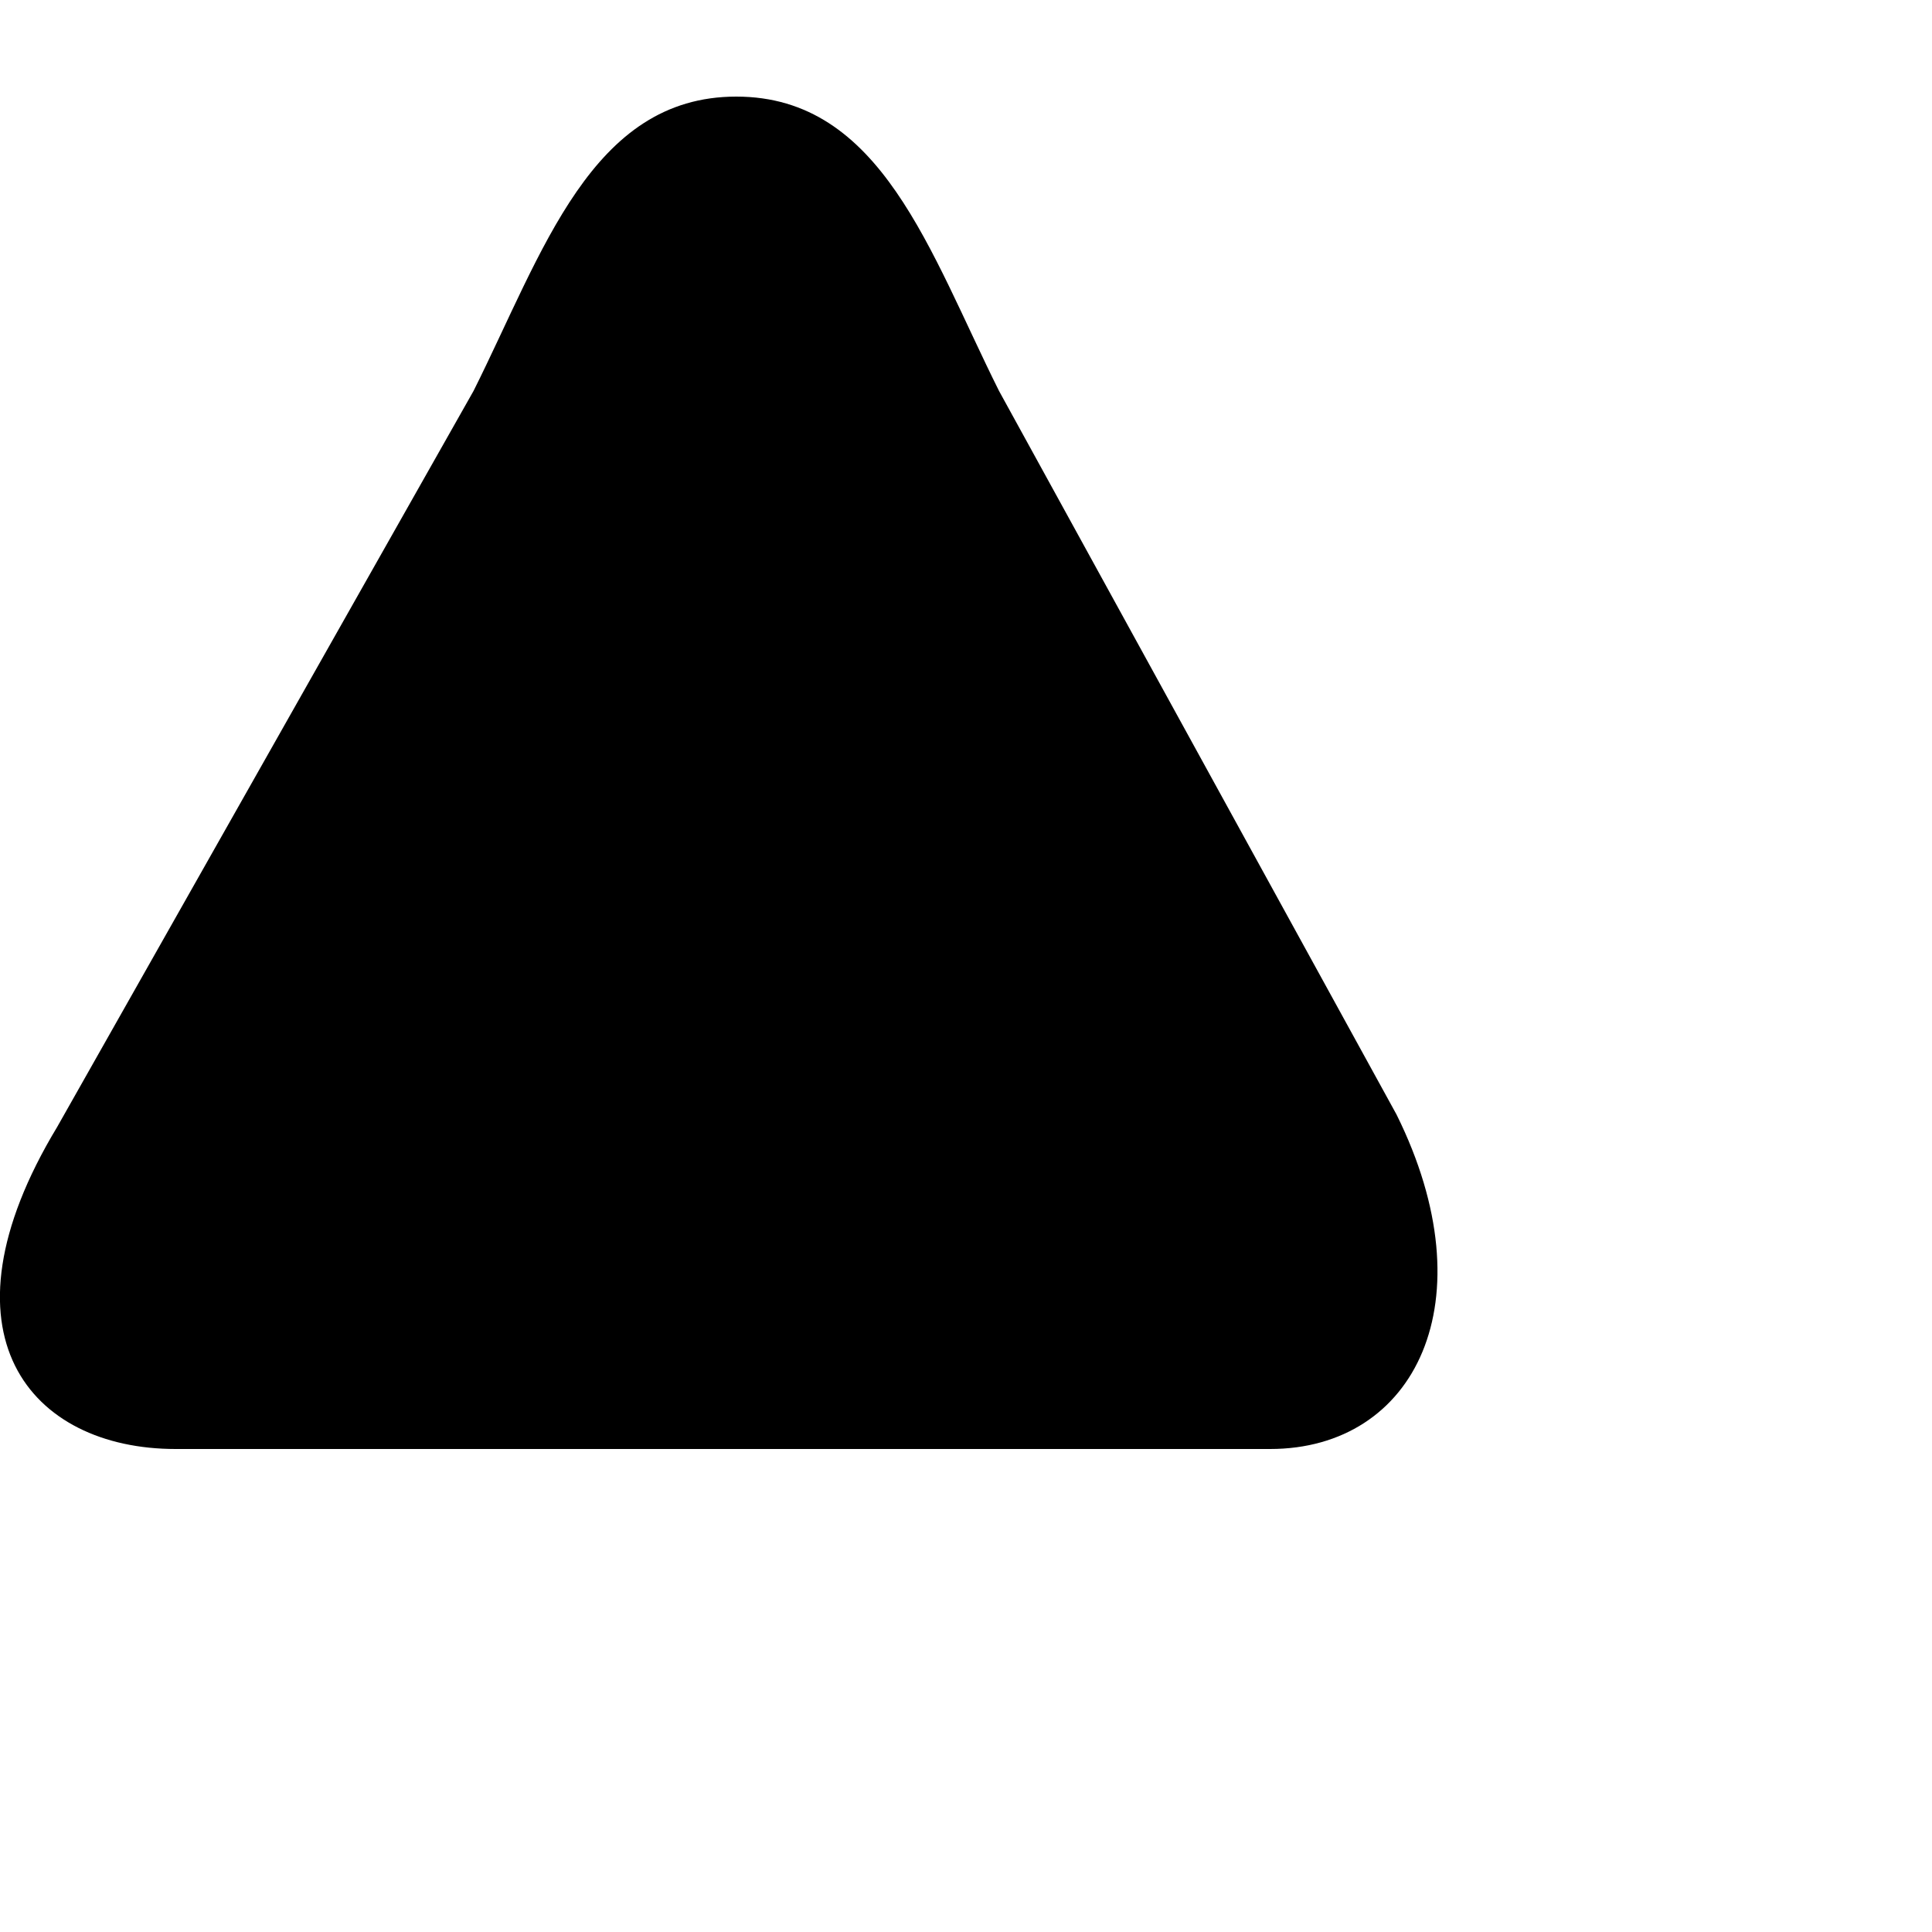
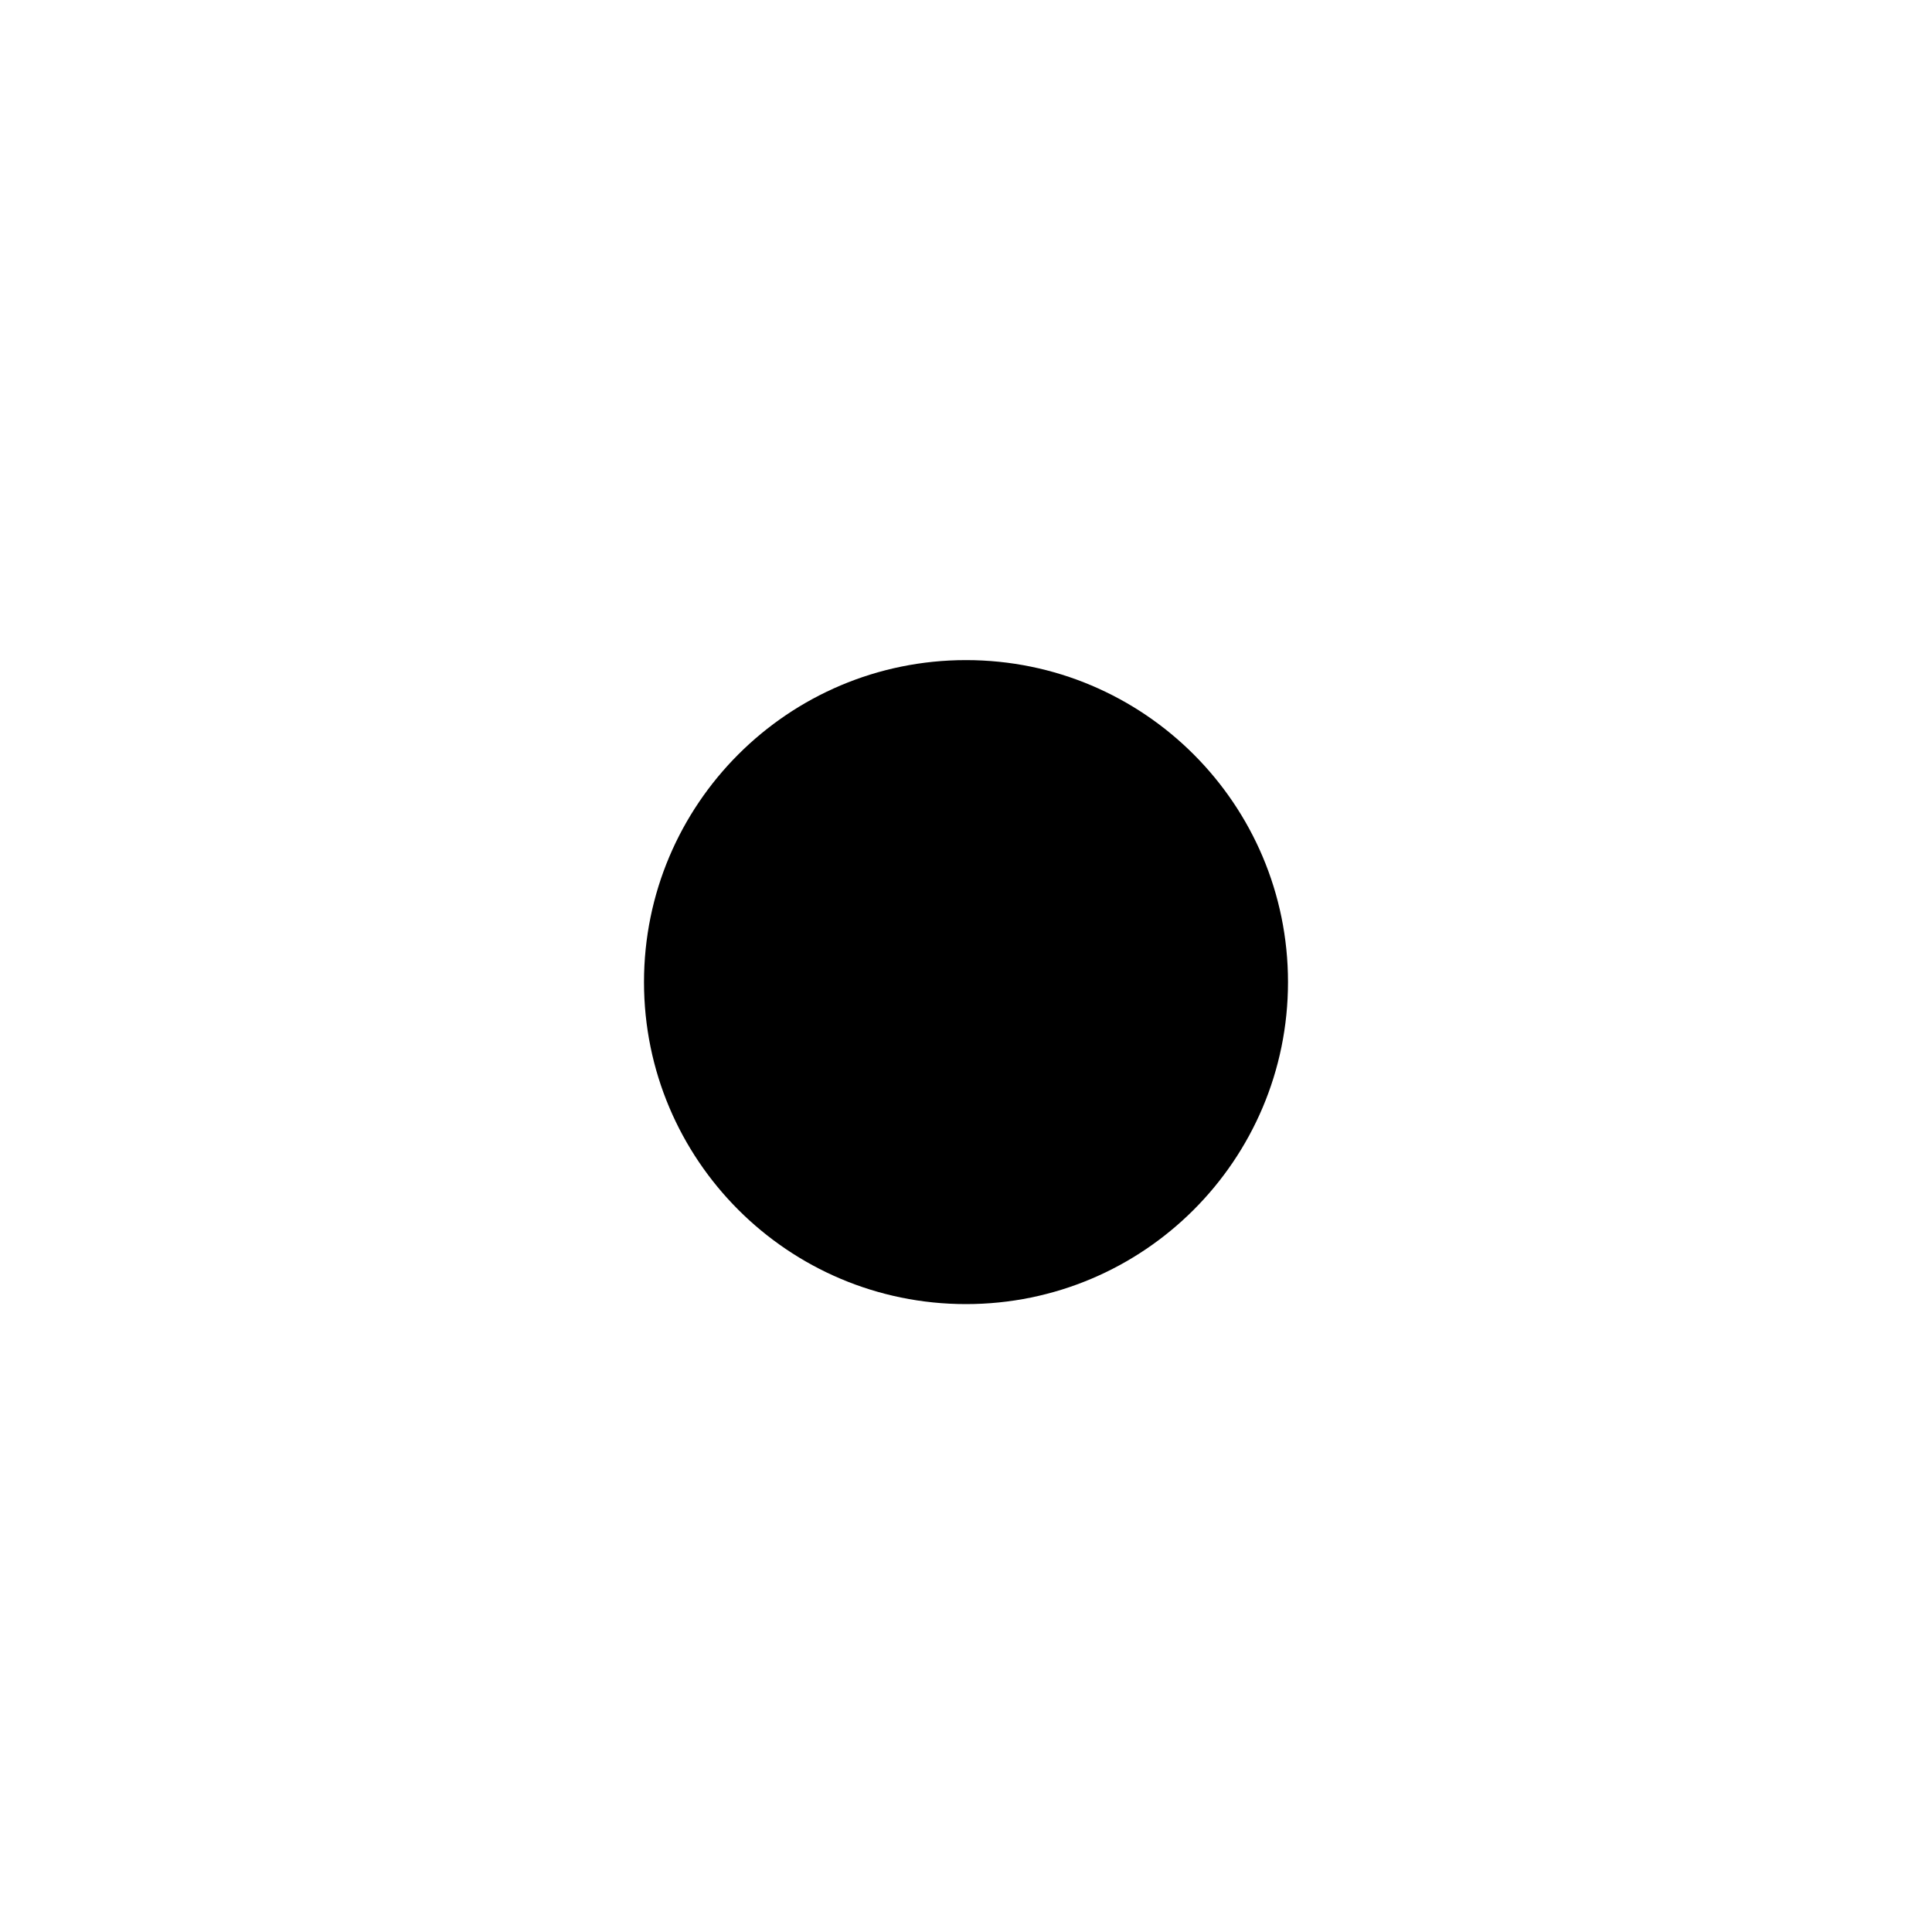
- <svg xmlns="http://www.w3.org/2000/svg" version="1.1" id="Layer_1" x="0px" y="0px" width="20px" height="20px" viewBox="0 0 20 20" enable-background="new 0 0 20 20" xml:space="preserve">
-   <g>
-     <path d="M14.457,11.538C15.415,13.471,14.65,15,13.148,15H1.818c-1.502,0-2.522-1.188-1.226-3.334l4.31-7.619 C5.62,2.611,6.12,1,7.622,1l0,0c1.502,0,2.002,1.611,2.72,3.047L14.457,11.538z" />
-   </g>
-   <rect x="7" y="6" fill="currentColor" width="1" height="5" />
-   <rect x="7" y="12" fill="currentColor" width="1" height="1" />
+ <svg xmlns="http://www.w3.org/2000/svg" version="1.1" id="Layer_1" x="0px" y="0px" width="24px" height="24px" viewBox="0 0 24 24" enable-background="new 0 0 24 24" xml:space="preserve">
+   <circle fill="currentColor" cx="12" cy="12.2" r="4" />
</svg>
